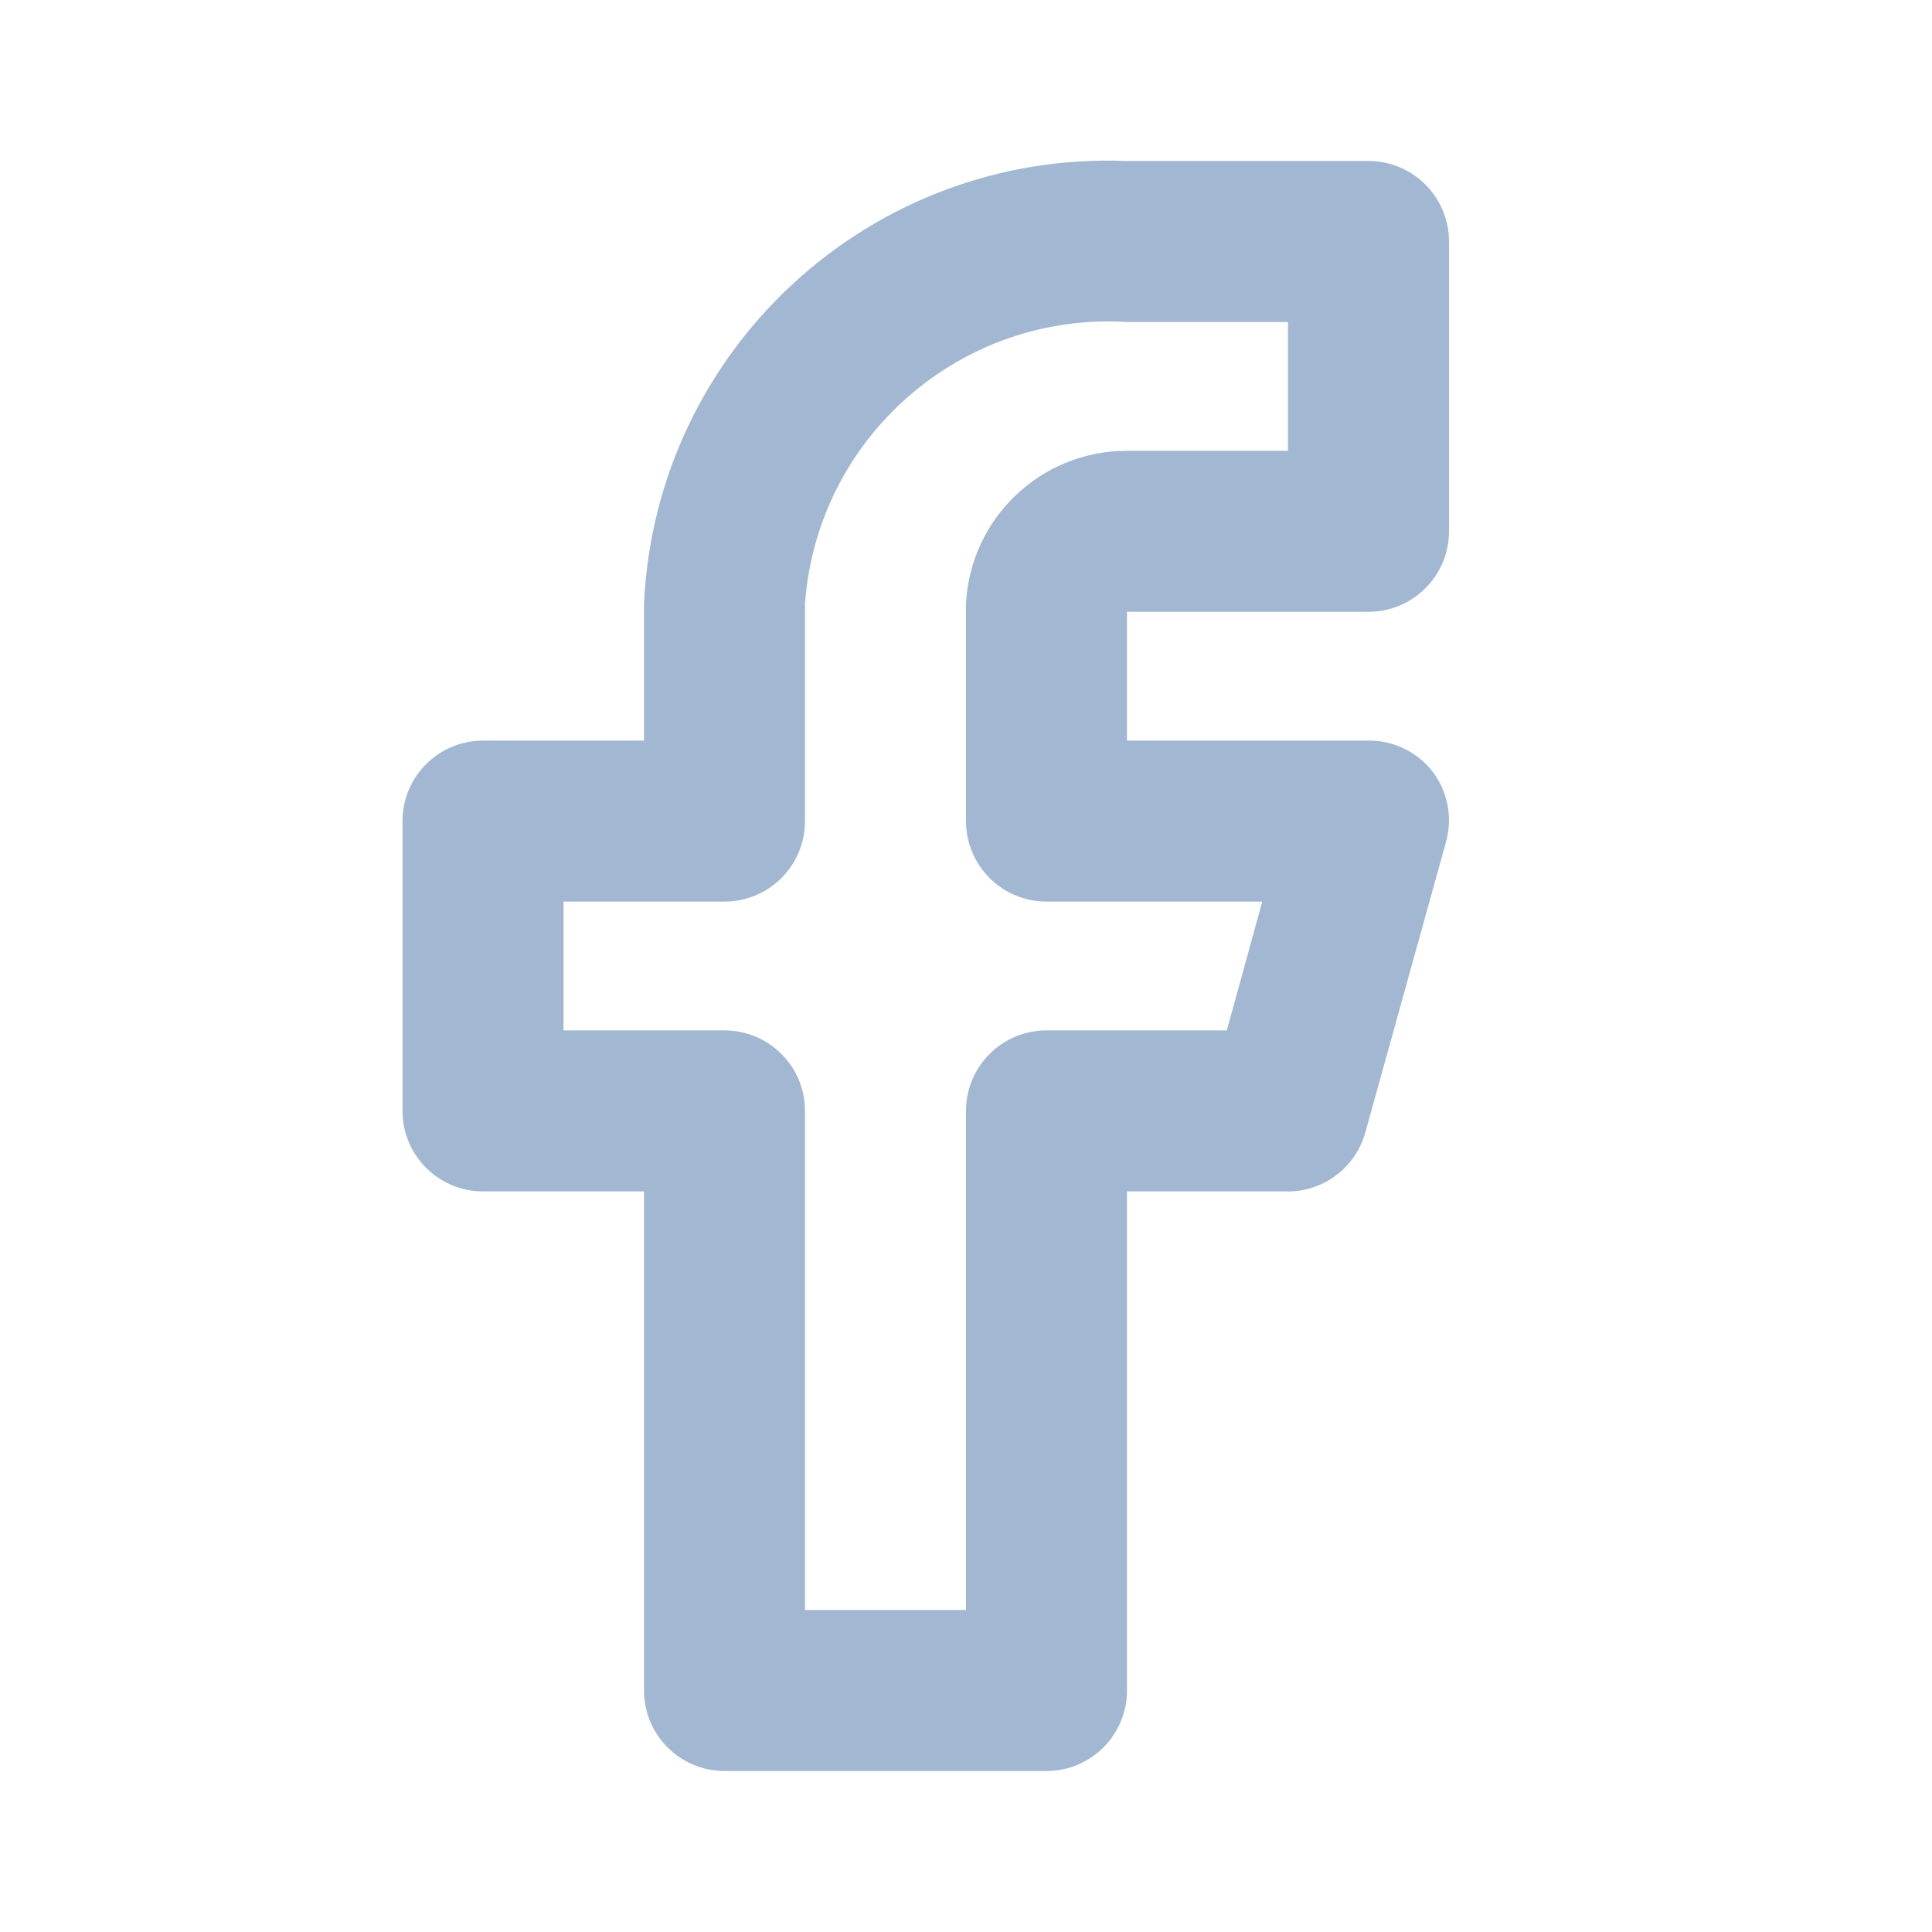
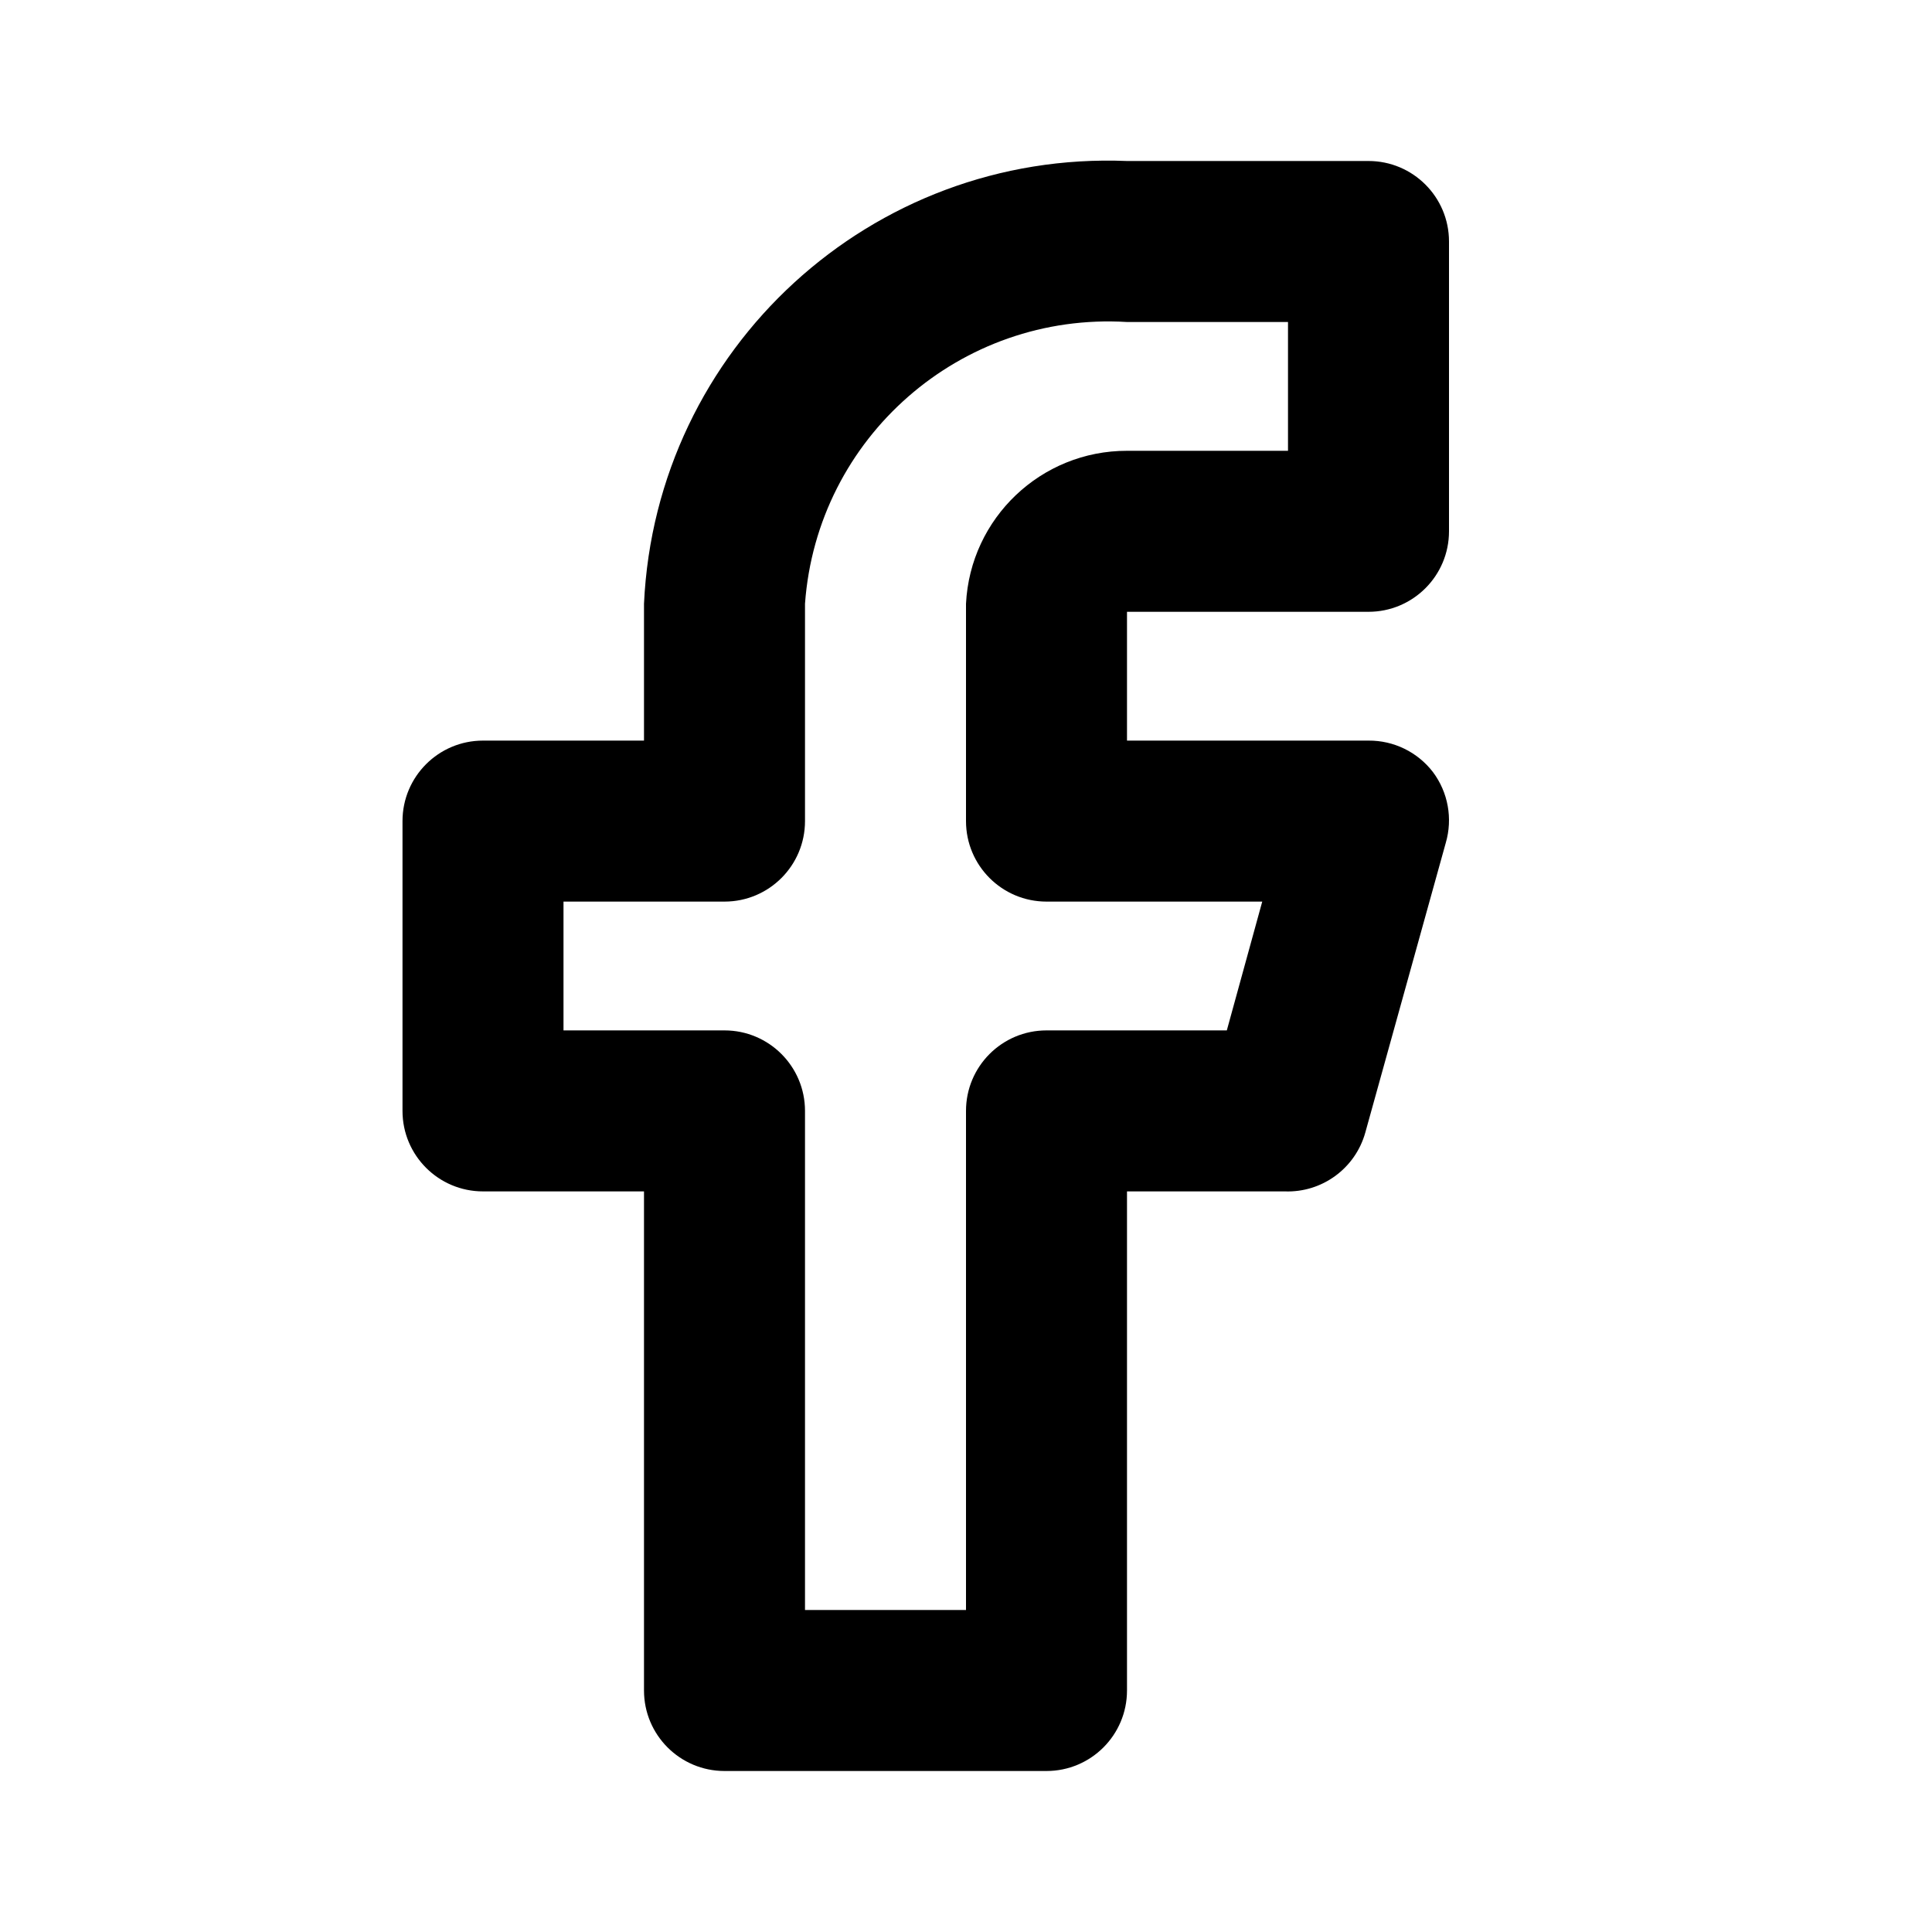
<svg xmlns="http://www.w3.org/2000/svg" viewBox="0 0 24 24">
  <g data-name="Layer 2">
-     <g data-name="facebook" fill="#A2B8D2">
+     <g data-name="facebook" fill="#000000">
      <rect width="24" height="24" transform="rotate(180 12 12)" opacity="0" />
      <rect width="24" height="24" transform="rotate(180 12 12)" opacity="0" />
      <path d="M13 22H9a1 1 0 0 1-1-1v-6.2H6a1 1 0 0 1-1-1v-3.6a1 1 0 0 1 1-1h2V7.5A5.77 5.77 0 0 1 14 2h3a1 1 0 0 1 1 1v3.6a1 1 0 0 1-1 1h-3v1.6h3a1 1 0 0 1 .8.39 1 1 0 0 1 .16.88l-1 3.6a1 1 0 0 1-1 .73H14V21a1 1 0 0 1-1 1zm-3-2h2v-6.2a1 1 0 0 1 1-1h2.24l.44-1.6H13a1 1 0 0 1-1-1V7.5a2 2 0 0 1 2-1.9h2V4h-2a3.78 3.78 0 0 0-4 3.5v2.7a1 1 0 0 1-1 1H7v1.6h2a1 1 0 0 1 1 1z" />
    </g>
  </g>
</svg>
